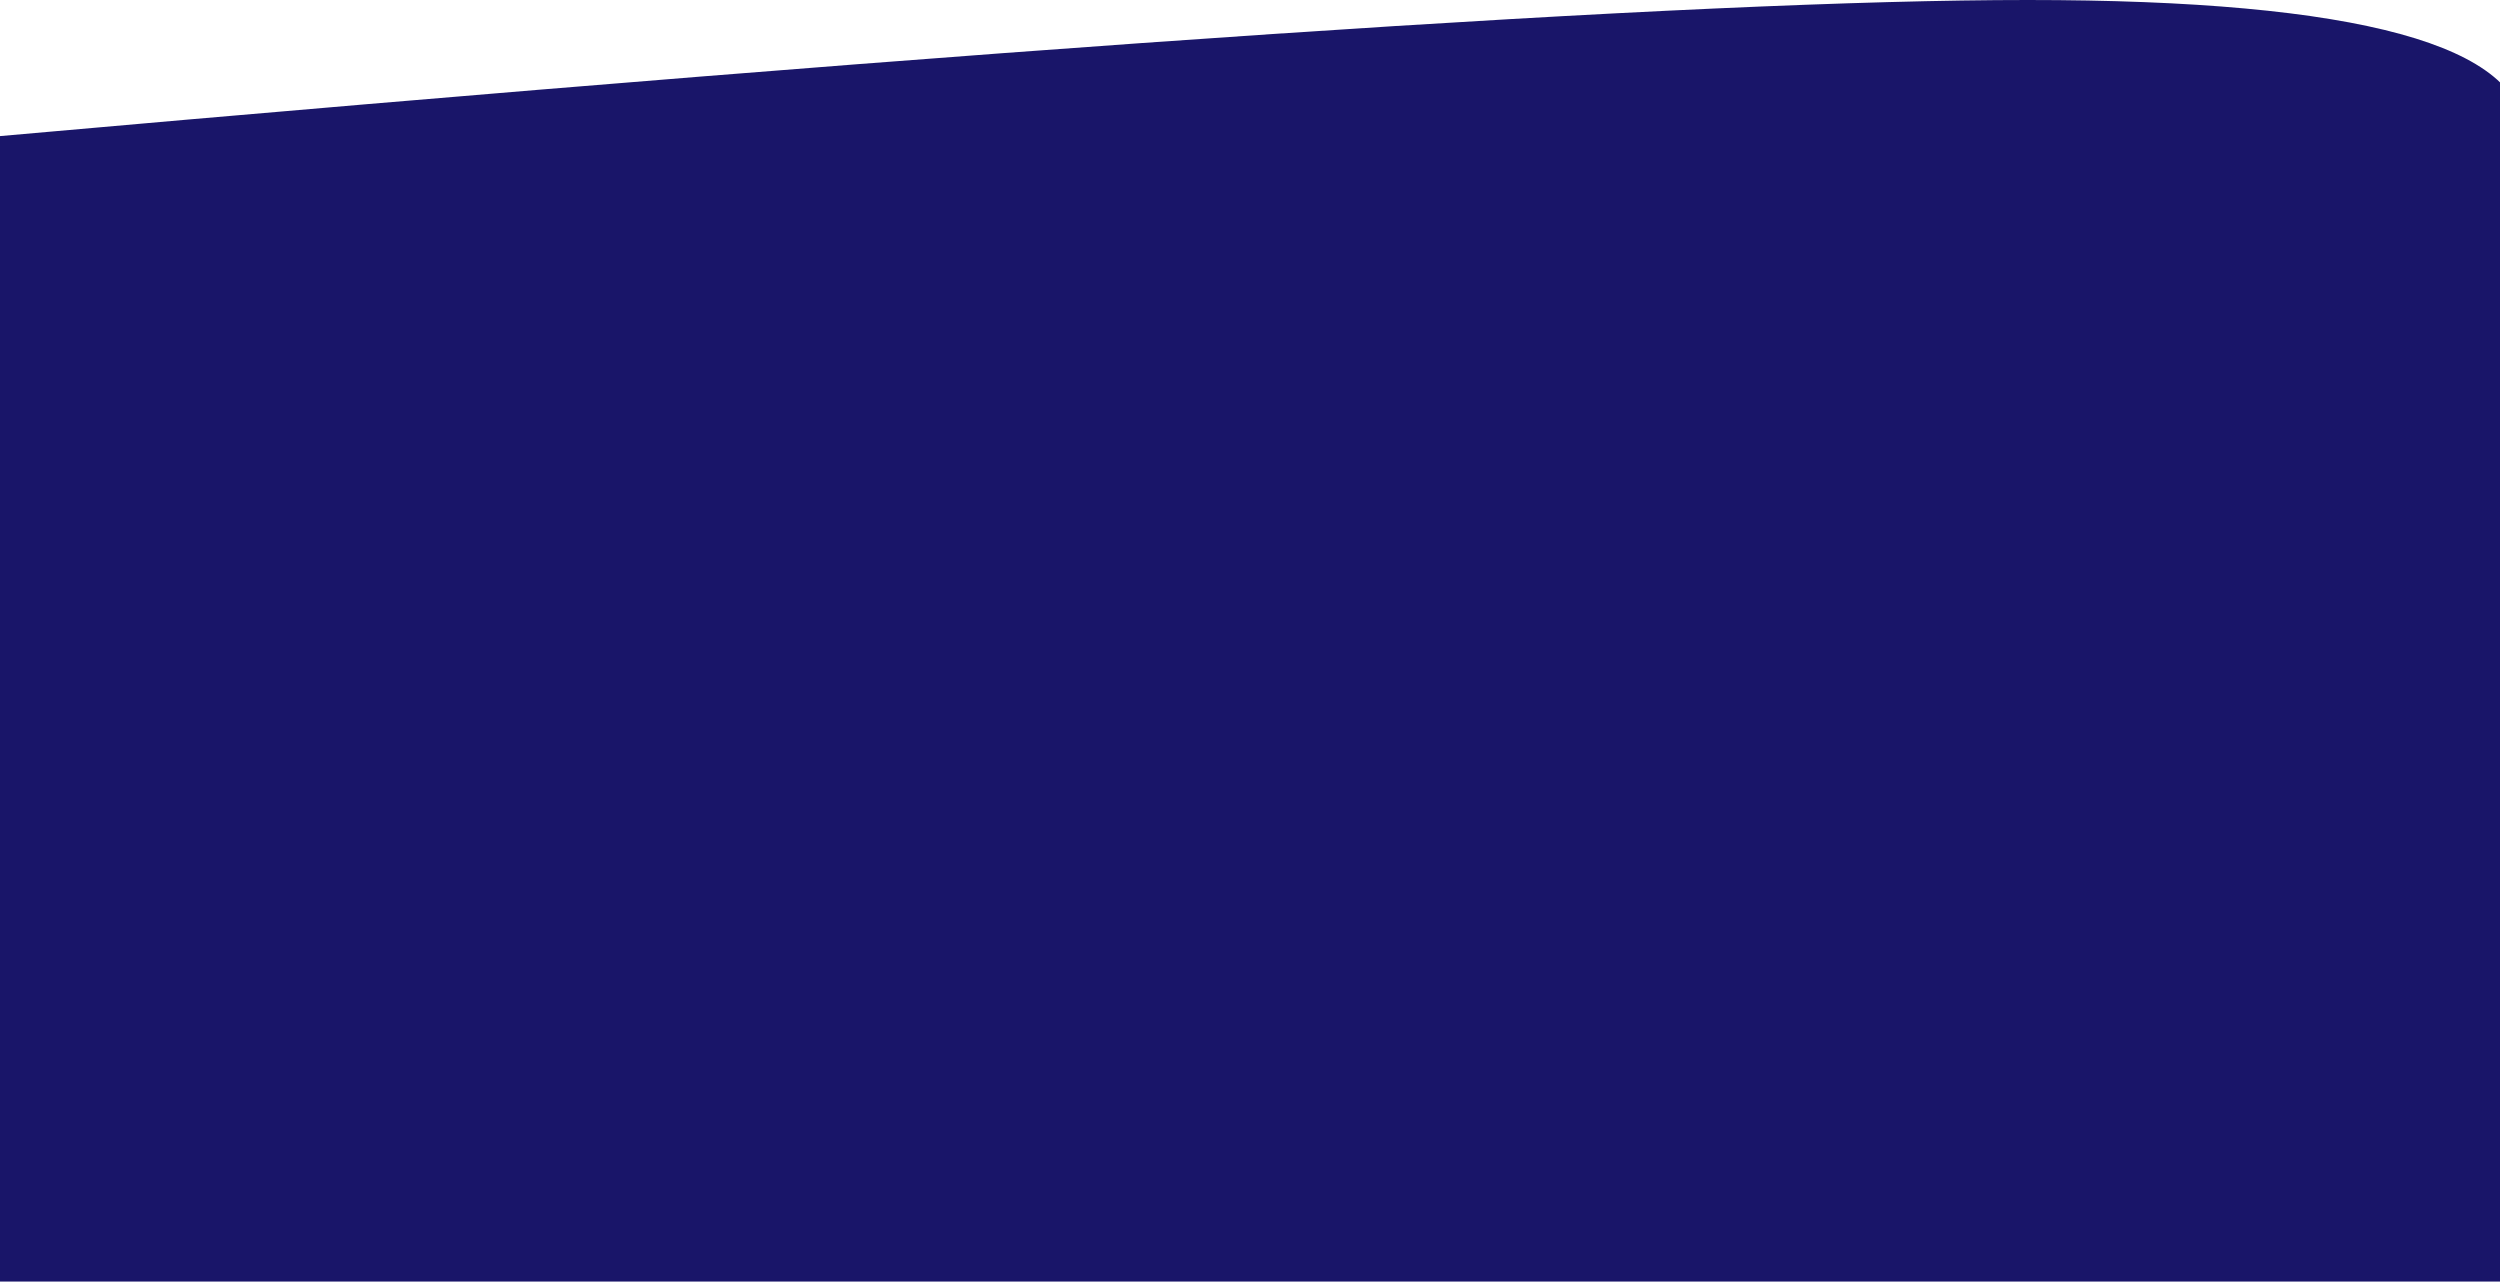
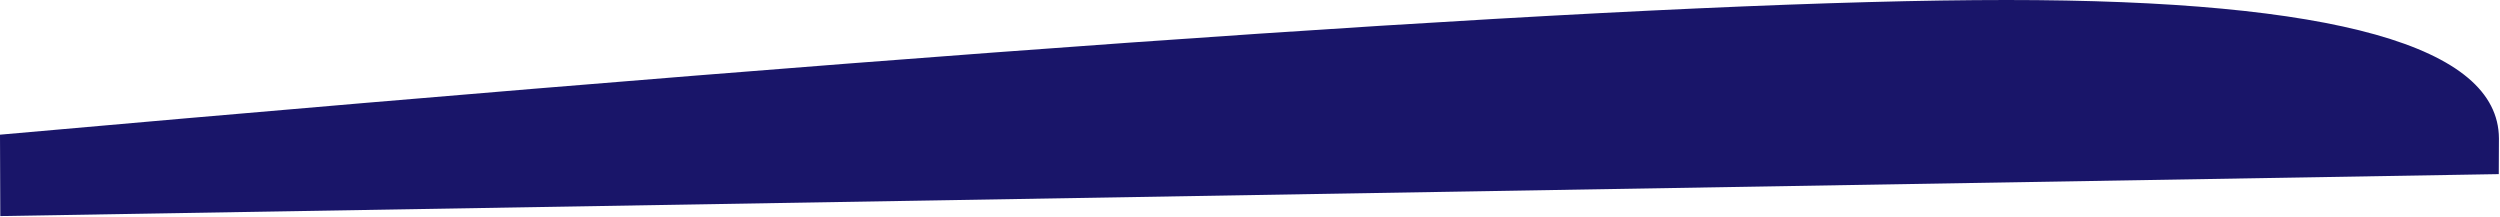
- <svg xmlns="http://www.w3.org/2000/svg" width="1426" height="731" viewBox="0 0 1426 731">
-   <g fill="#191569" fill-rule="evenodd">
-     <rect width="1440" height="650" y="81" />
-     <path fill-rule="nonzero" d="M0,77.628 C582.192,25.876 967.74,0 1156.644,0 C1345.55,0 1440.004,25.876 1440.004,77.628 L1440.004,459.996 C1318.016,505.545 1158.249,525.162 960.705,518.847 C687.82,510.123 610.23,478.03 363.643,459.996 C285.565,454.286 164.35,454.286 0,459.996 L0,77.628 Z" />
+ <svg xmlns="http://www.w3.org/2000/svg" width="1441px" height="125px" viewBox="0 0 1441 125" version="1.1">
+   <g id="Page-1" stroke="none" stroke-width="1" fill="none" fill-rule="evenodd">
+     <g id="1920px-width" transform="translate(-260, -217)" fill="#191569" fill-rule="nonzero">
+       <g id="Group-2" transform="translate(229, -50)">
+         <g id="Group" transform="translate(30.5098, 267)">
+           <path d="M0.49,77.628 C582.683,25.876 968.231,0 1157.134,0 C1346.038,0 1440.618,26.583 1440.873,79.75 L1440.78,100.363 L0.66,124.546 L0.49,77.628 Z" id="Rectangle-Copy-2" />
+         </g>
+       </g>
+     </g>
  </g>
</svg>
